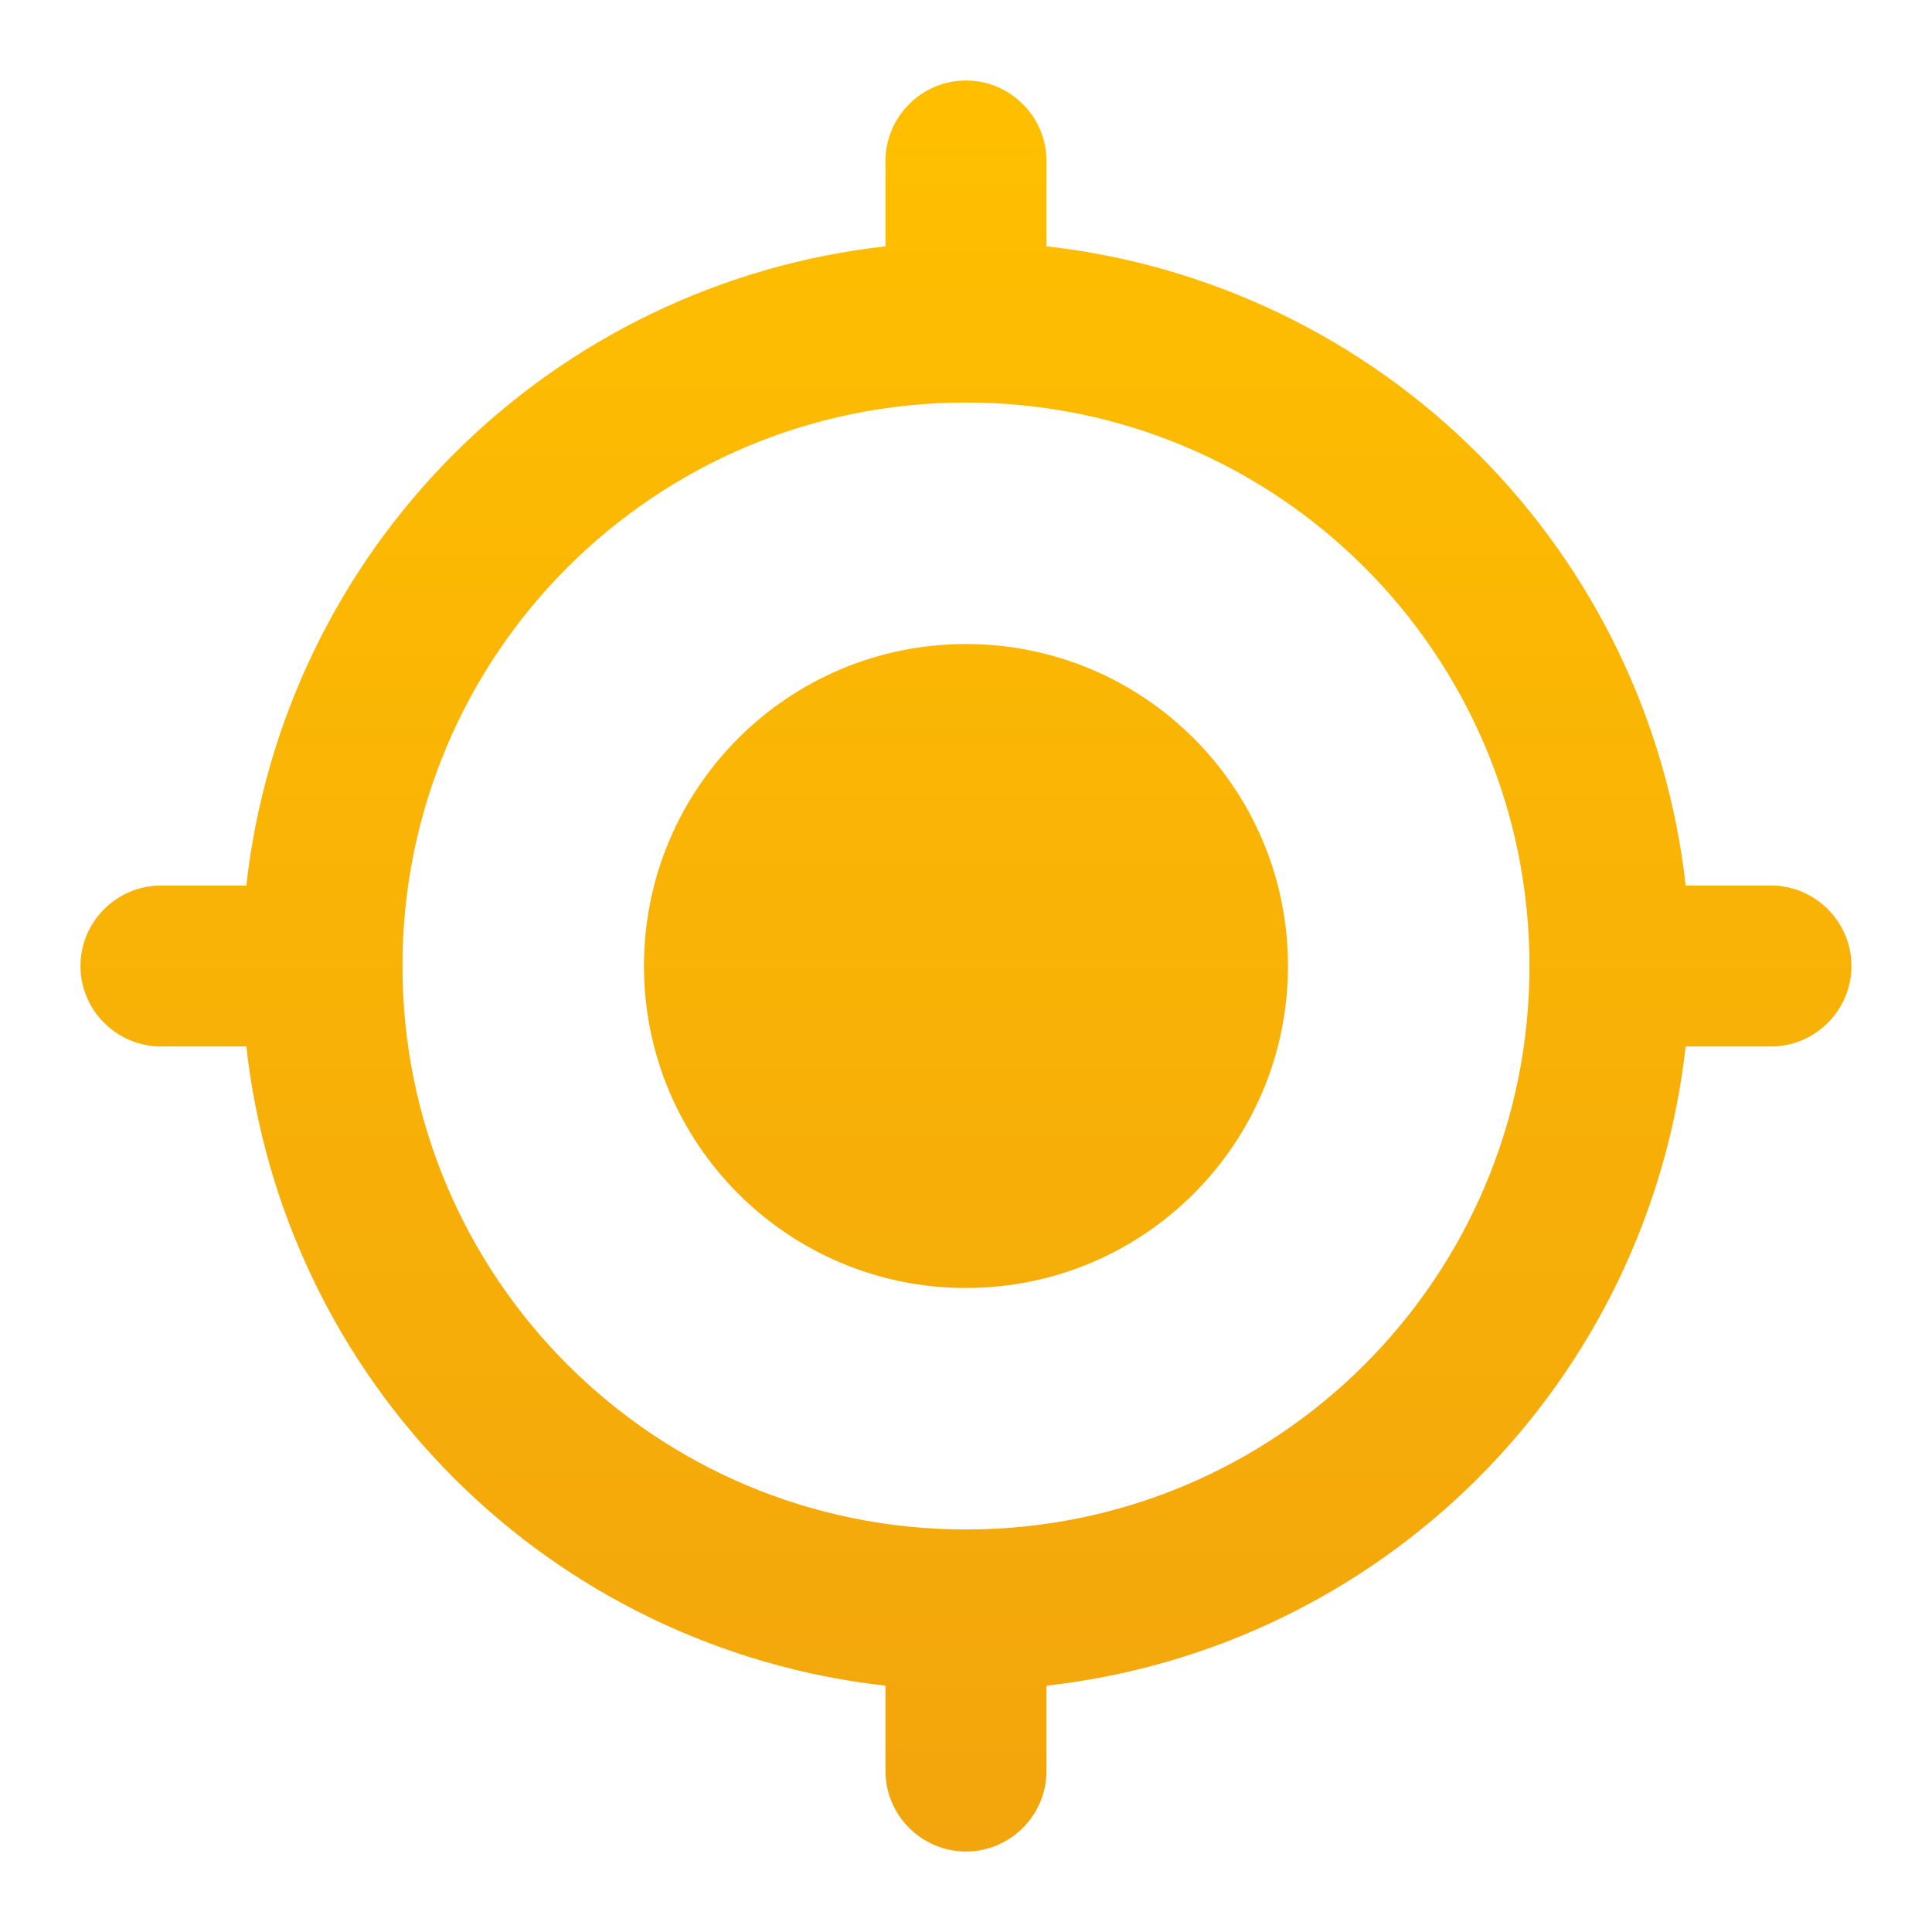
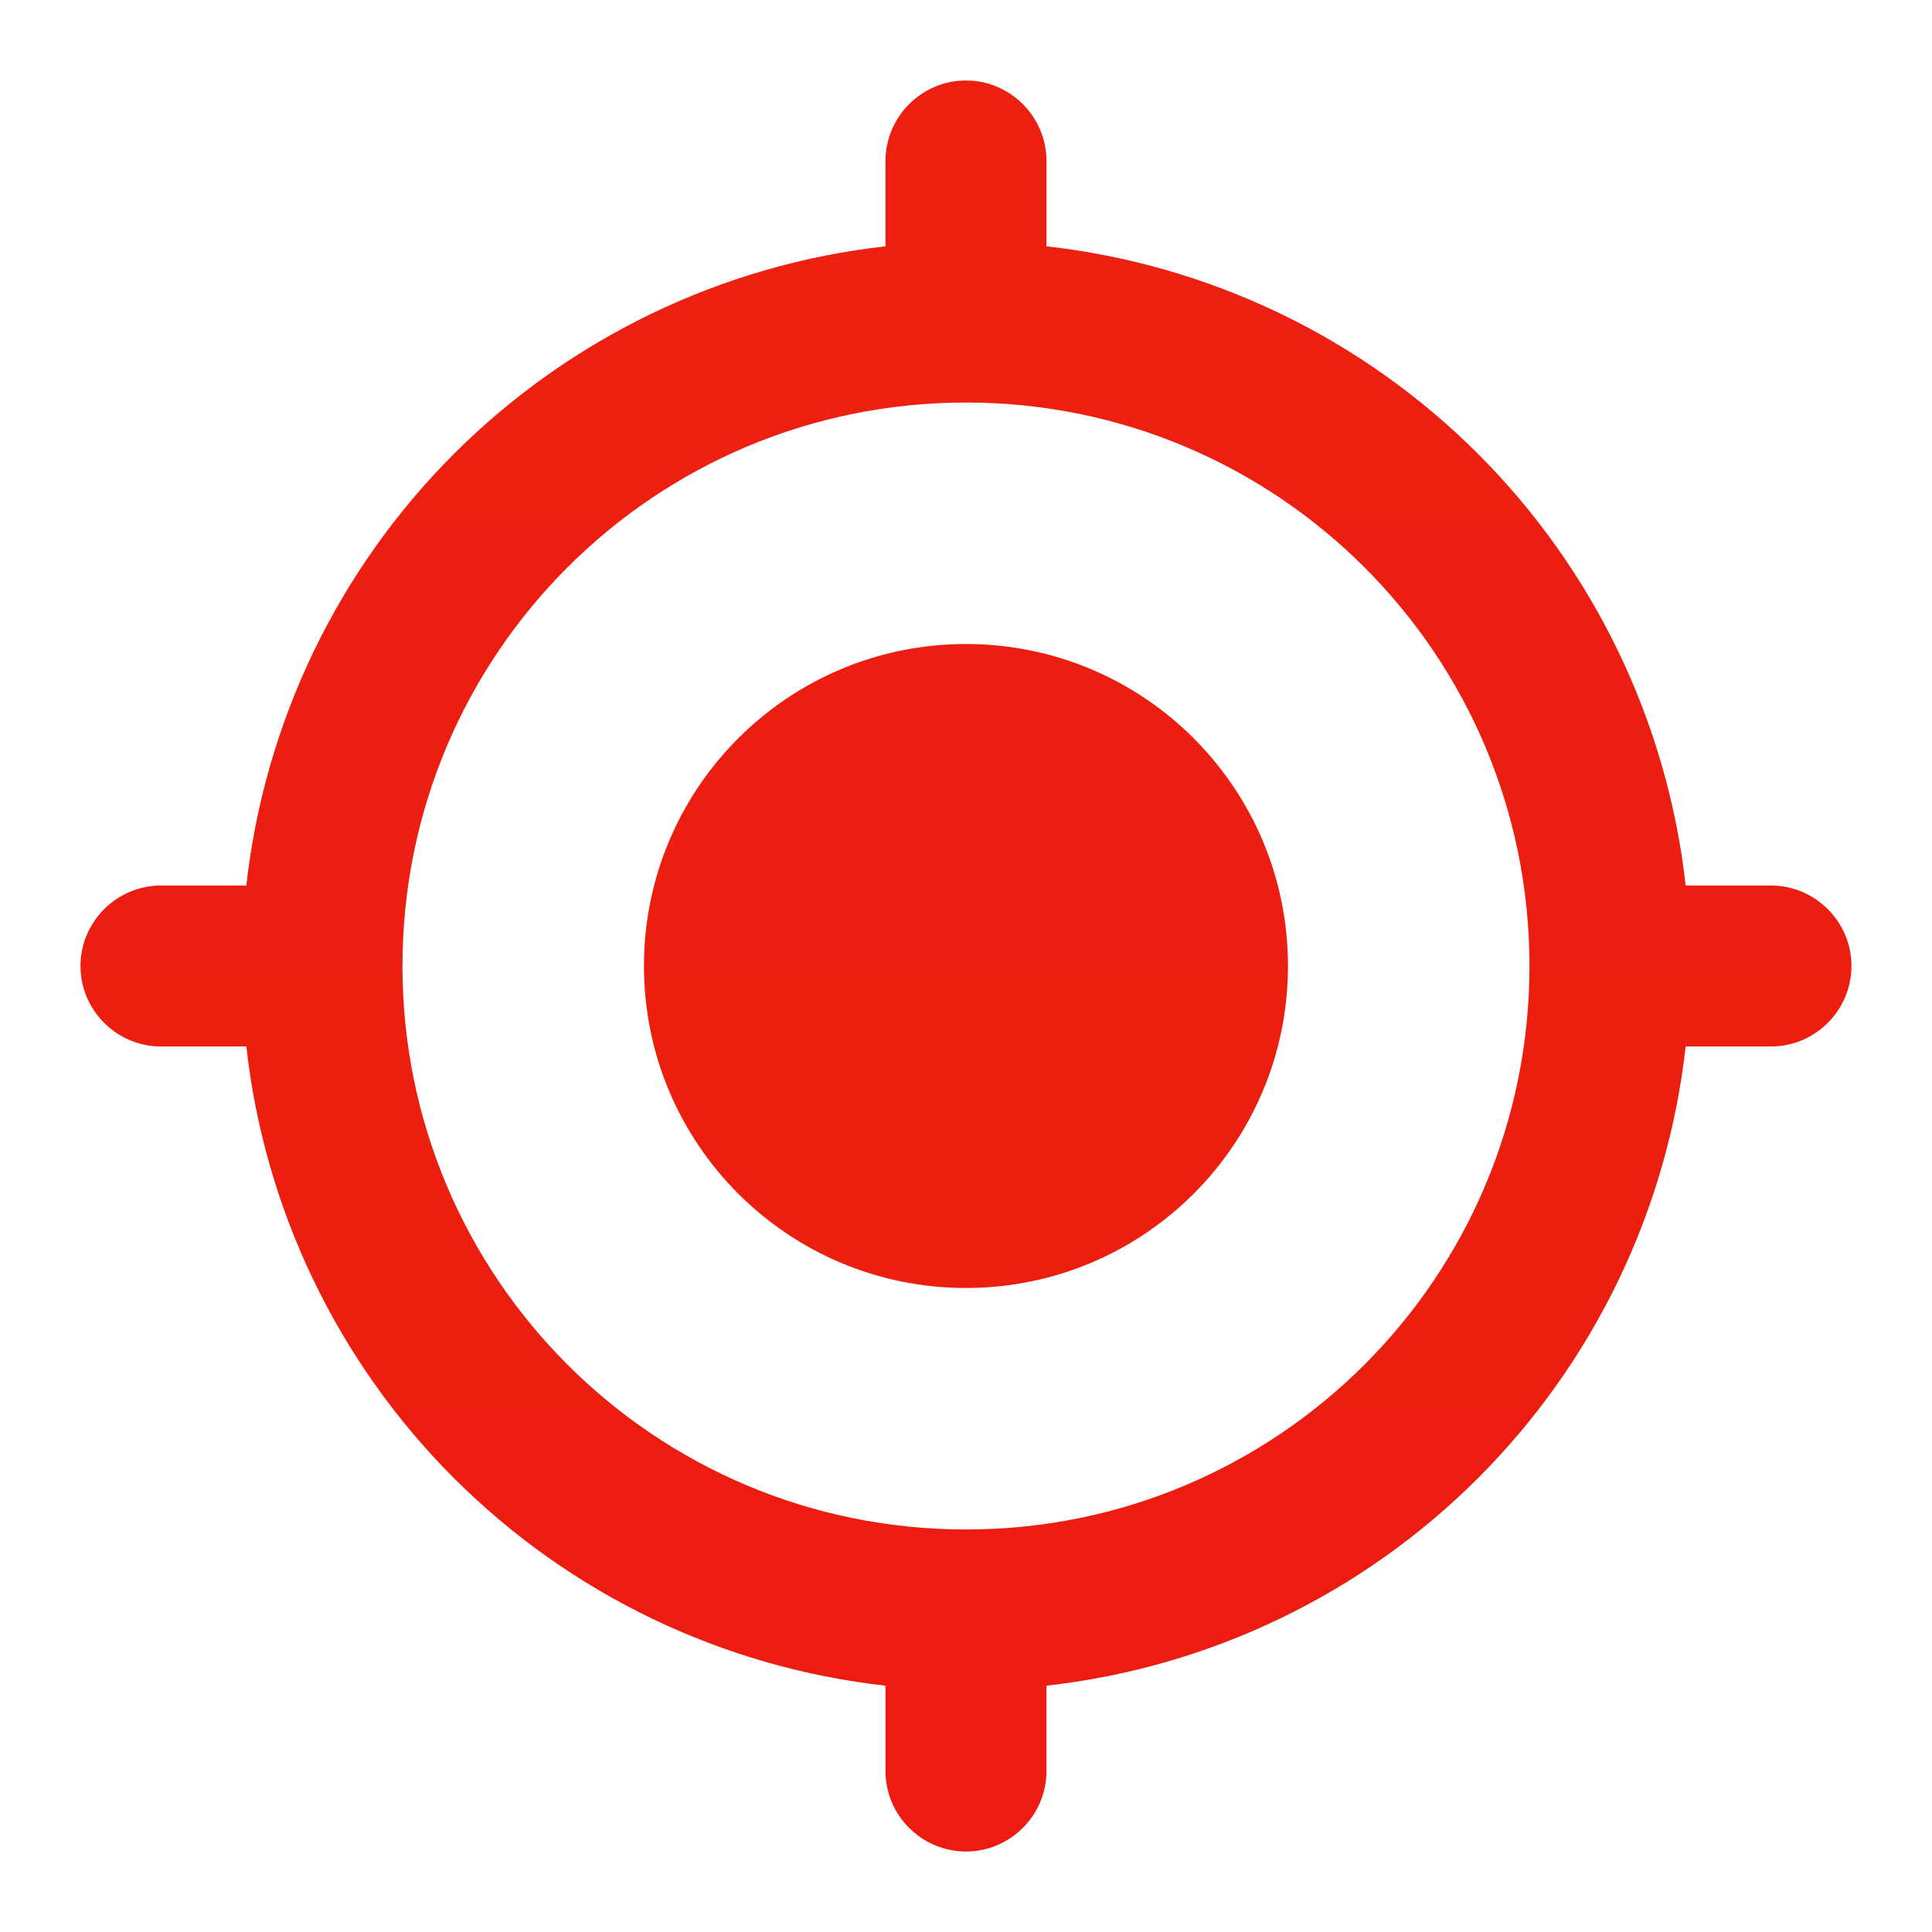
<svg xmlns="http://www.w3.org/2000/svg" width="32" height="32" viewBox="0 0 32 32" fill="none">
  <path d="M16 10.667C13.053 10.667 10.666 13.053 10.666 16C10.666 18.947 13.053 21.333 16 21.333C18.946 21.333 21.333 18.947 21.333 16C21.333 13.053 18.946 10.667 16 10.667ZM27.92 14.667C27.618 11.963 26.405 9.442 24.481 7.518C22.558 5.595 20.037 4.382 17.333 4.08V2.667C17.333 1.933 16.733 1.333 16 1.333C15.266 1.333 14.666 1.933 14.666 2.667V4.08C11.963 4.382 9.442 5.595 7.518 7.518C5.594 9.442 4.382 11.963 4.08 14.667H2.666C1.933 14.667 1.333 15.267 1.333 16C1.333 16.733 1.933 17.333 2.666 17.333H4.08C4.382 20.037 5.594 22.558 7.518 24.482C9.442 26.406 11.963 27.618 14.666 27.92V29.333C14.666 30.067 15.266 30.667 16 30.667C16.733 30.667 17.333 30.067 17.333 29.333V27.92C20.037 27.618 22.558 26.406 24.481 24.482C26.405 22.558 27.618 20.037 27.92 17.333H29.333C30.066 17.333 30.666 16.733 30.666 16C30.666 15.267 30.066 14.667 29.333 14.667H27.92ZM16 25.333C10.84 25.333 6.666 21.16 6.666 16C6.666 10.84 10.84 6.667 16 6.667C21.16 6.667 25.333 10.84 25.333 16C25.333 21.16 21.16 25.333 16 25.333Z" fill="url(#paint0_linear_29:115)" />
  <defs>
    <linearGradient id="paint0_linear_29:115" x1="16" y1="1.333" x2="16" y2="30.667" gradientUnits="userSpaceOnUse">
-       <stop stop-color="#FFBF00" />
-       <stop offset="1" stop-color="#F2A50C" />
+       <stop stop-color="#ec1f11" />
+       <stop offset="1" stop-color="#ec1d10" />
    </linearGradient>
  </defs>
</svg>
